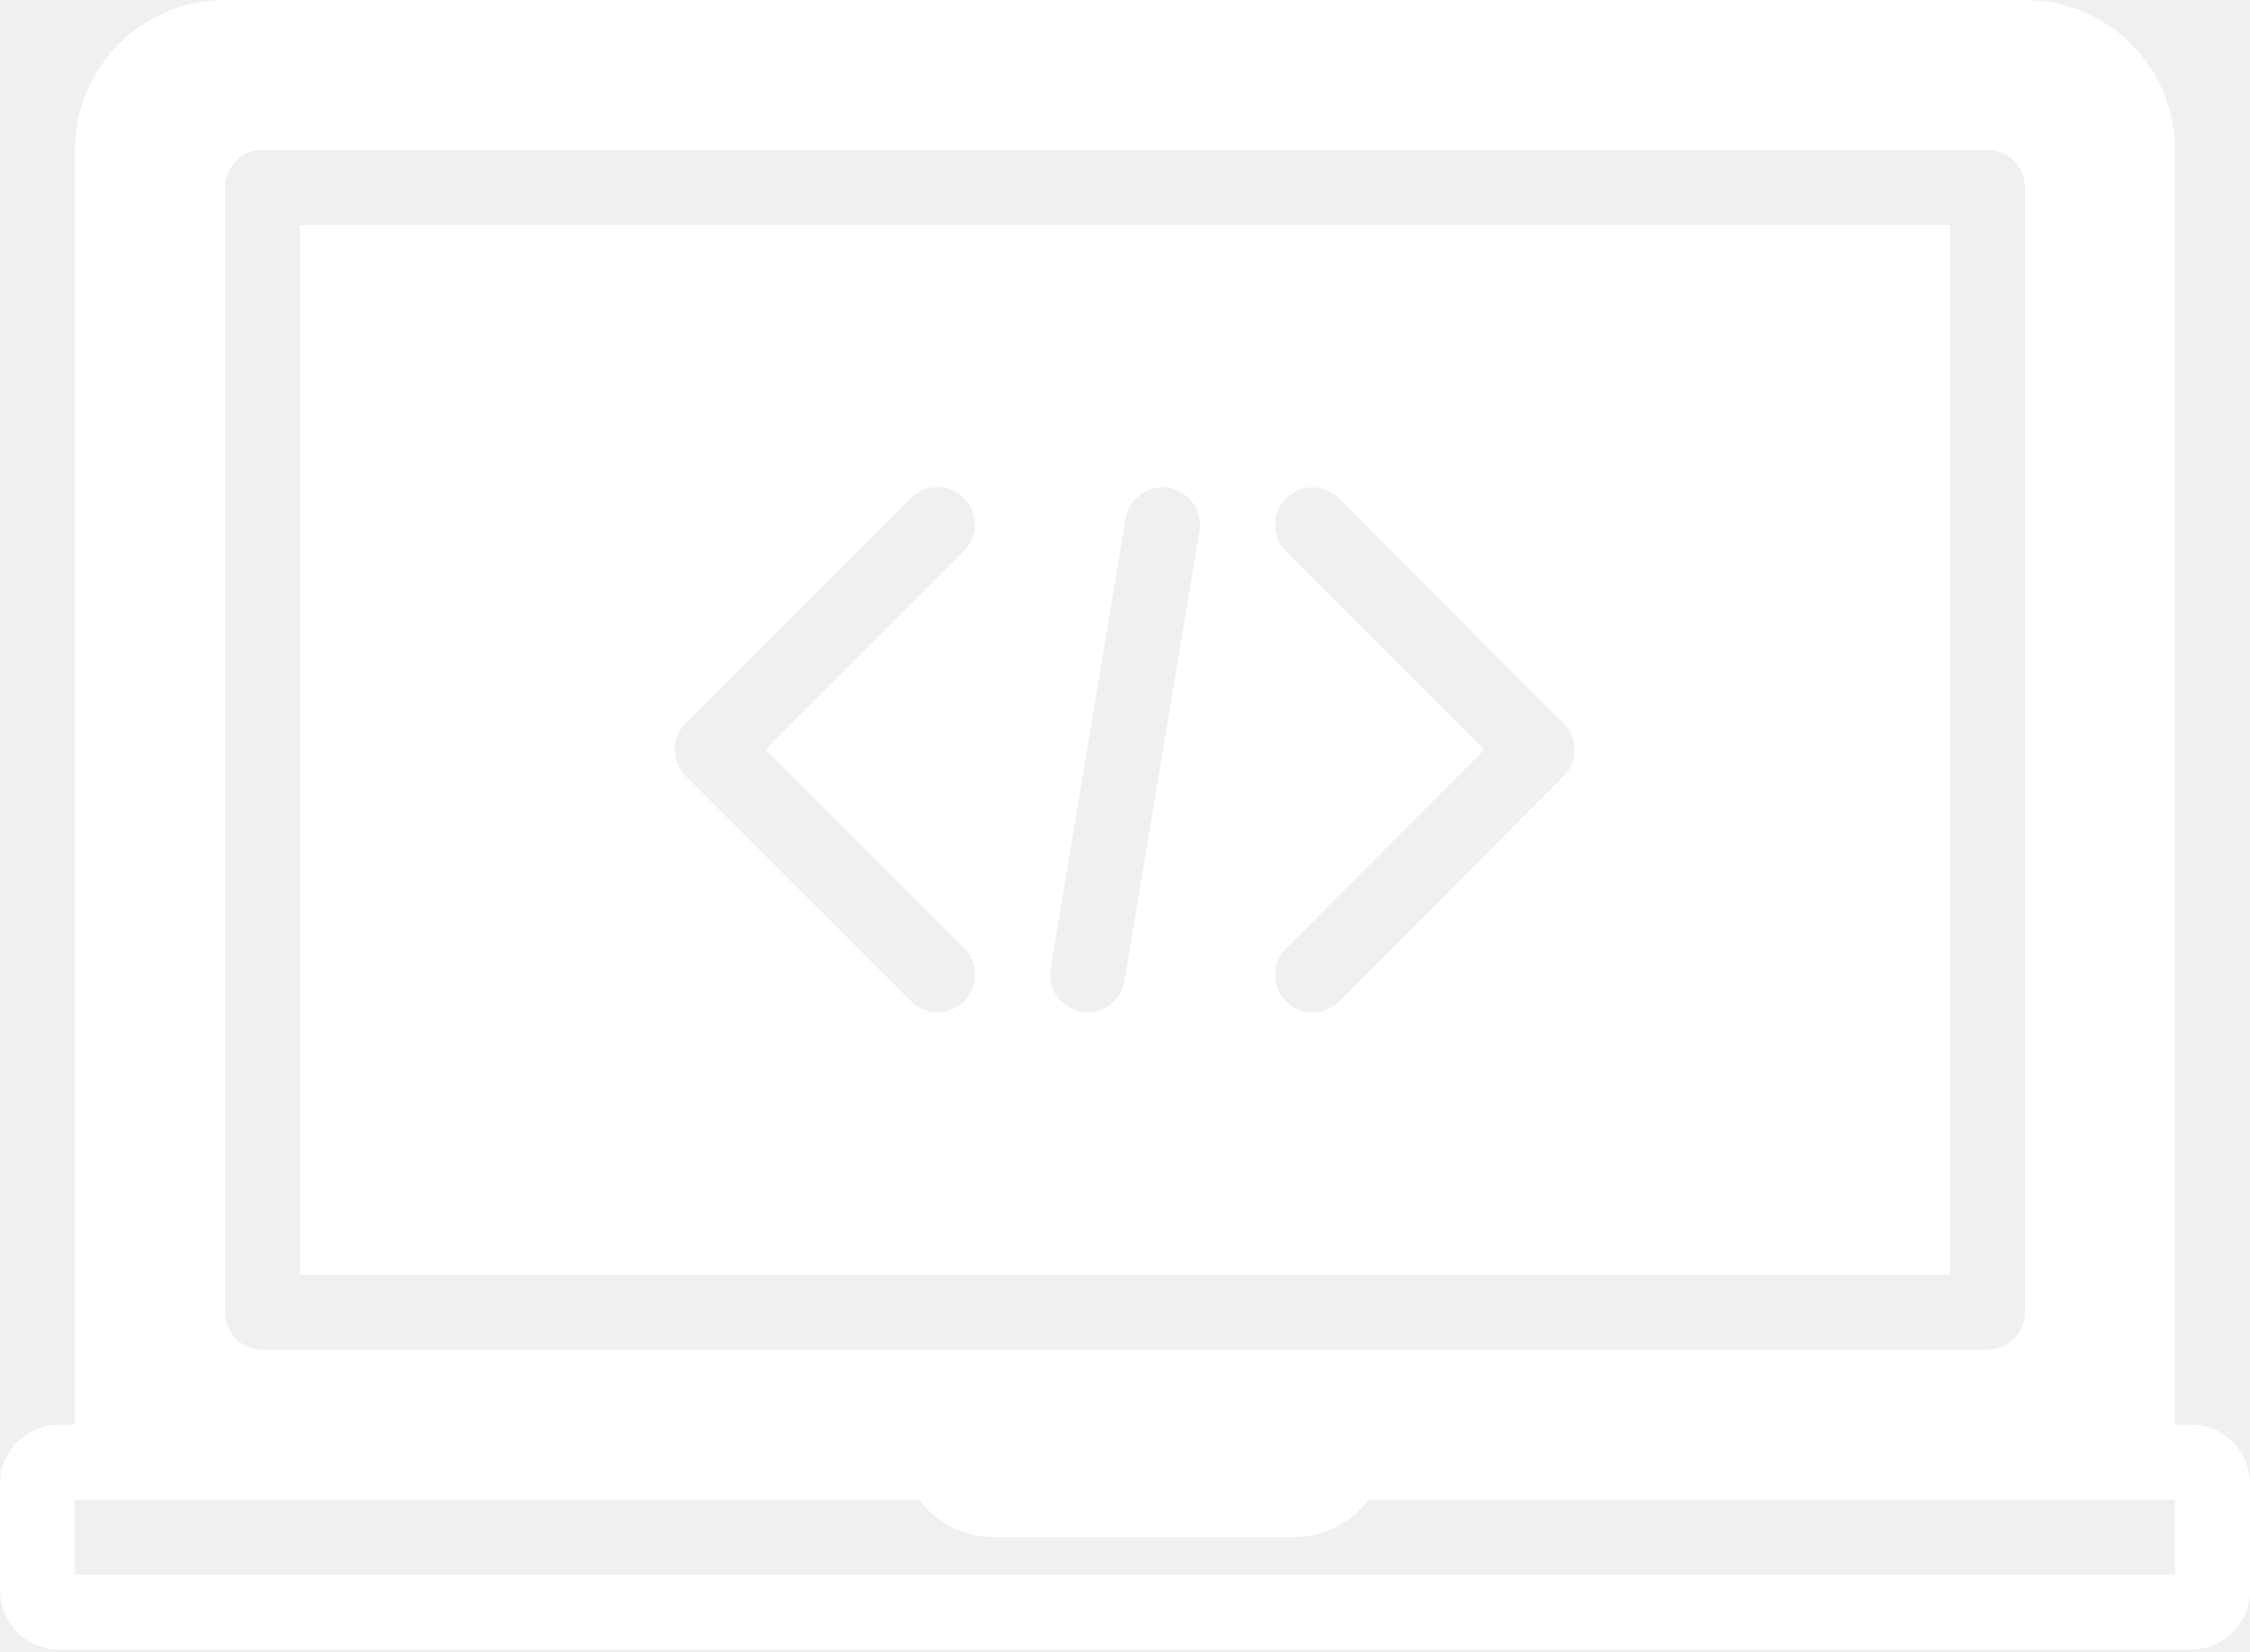
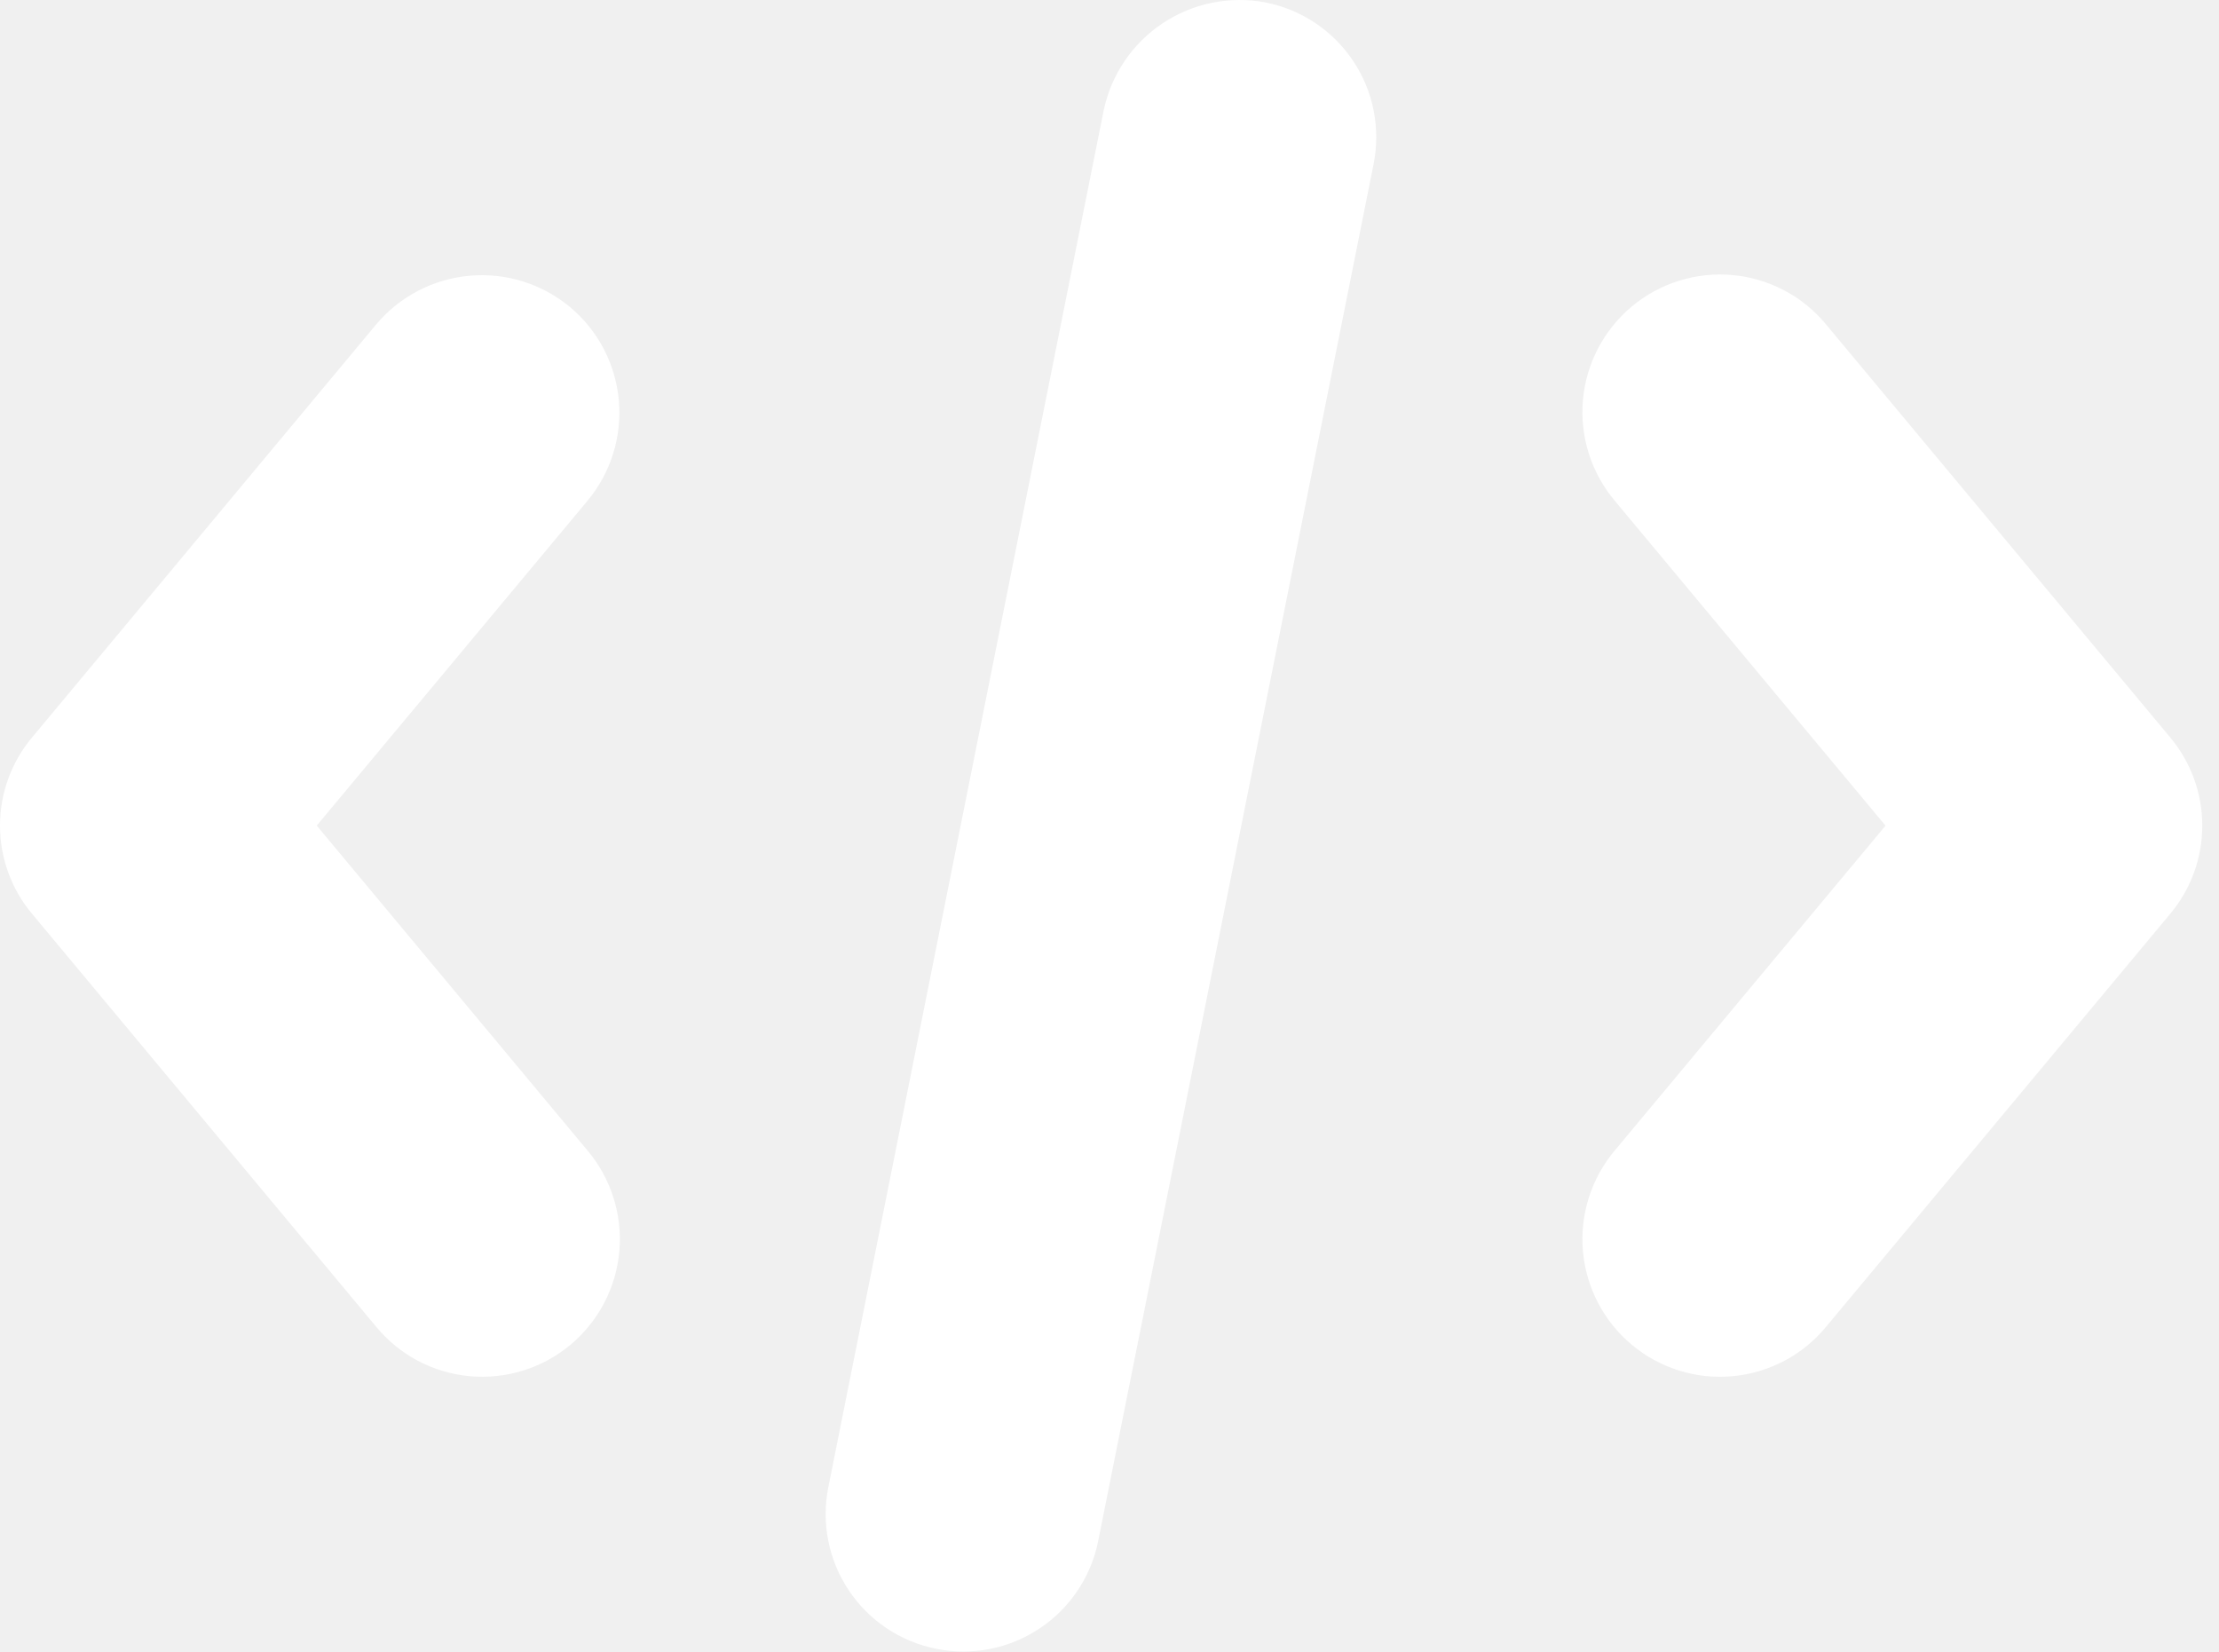
- <svg xmlns="http://www.w3.org/2000/svg" width="512" height="376" viewBox="0 0 512 376" fill="none">
-   <path d="M498.534 324.266H494.933V34.133C494.933 15.308 479.624 0 460.8 0H51.2C32.375 0 17.067 15.309 17.067 34.133V324.266H13.466C6.042 324.266 0 330.308 0 337.732V362.001C0 369.425 6.042 375.467 13.466 375.467H498.535C505.959 375.467 512.001 369.425 512.001 362.001V337.732C512 330.308 505.958 324.266 498.534 324.266ZM51.2 42.666C51.2 37.956 55.023 34.133 59.733 34.133H452.266C456.976 34.133 460.799 37.956 460.799 42.666V298.666C460.799 303.376 456.976 307.199 452.266 307.199H59.733C55.023 307.199 51.2 303.376 51.2 298.666V42.666V42.666ZM494.933 358.4H17.067V341.333H209.135C213.103 346.598 219.358 349.866 226.133 349.866H294.4C301.175 349.866 307.43 346.598 311.398 341.333H494.933V358.4Z" fill="#fff" />
-   <path d="M443.736 51.201H68.269V290.134H443.736V51.201ZM219.378 227.909C217.714 229.582 215.529 230.409 213.345 230.409C211.16 230.409 208.976 229.581 207.312 227.909L156.505 177.102C155.515 176.257 154.722 175.182 154.21 173.936C152.887 170.745 153.57 167.075 156.011 164.635L207.271 113.384C210.599 110.048 216.001 110.048 219.337 113.384C222.665 116.712 222.665 122.114 219.337 125.45L174.162 170.625L219.38 215.843C222.714 219.179 222.714 224.581 219.378 227.909ZM272.967 120.867L255.9 223.275C255.2 227.448 251.591 230.409 247.486 230.409C247.025 230.409 246.547 230.375 246.078 230.289C241.427 229.512 238.287 225.118 239.064 220.467L256.131 118.058C256.908 113.416 261.251 110.267 265.953 111.052C270.595 111.821 273.735 116.225 272.967 120.867ZM355.817 176.692L304.719 227.952C303.055 229.625 300.87 230.461 298.677 230.461C296.501 230.461 294.316 229.633 292.652 227.969C289.315 224.641 289.307 219.239 292.635 215.903L337.725 170.668L292.635 125.493C289.307 122.148 289.316 116.746 292.652 113.418C295.988 110.082 301.399 110.107 304.718 113.427L355.816 164.636C359.136 167.971 359.136 173.355 355.817 176.692Z" fill="#fff" />
+ <svg xmlns="http://www.w3.org/2000/svg" width="43" height="32" viewBox="0 0 43 32" fill="none">
+   <path d="M11.045 5.949C10.501 5.497 9.801 5.279 9.097 5.343C8.393 5.406 7.743 5.746 7.289 6.287L0.621 14.289C0.22 14.768 0 15.372 0 15.997C0 16.622 0.22 17.227 0.621 17.706L7.289 25.707C7.513 25.978 7.788 26.202 8.098 26.367C8.409 26.531 8.749 26.632 9.099 26.665C9.449 26.697 9.802 26.66 10.137 26.556C10.473 26.452 10.784 26.282 11.054 26.057C11.324 25.832 11.546 25.555 11.709 25.244C11.872 24.933 11.971 24.592 12.002 24.242C12.033 23.892 11.993 23.539 11.887 23.204C11.781 22.869 11.61 22.558 11.383 22.29L6.138 15.997L11.383 9.705C11.836 9.162 12.055 8.461 11.992 7.757C11.928 7.052 11.588 6.402 11.045 5.949Z" fill="white" />
+   <path d="M24.523 0.047C23.83 -0.084 23.113 0.062 22.527 0.453C21.94 0.845 21.531 1.451 21.387 2.141L16.052 28.812C15.983 29.156 15.982 29.509 16.05 29.853C16.118 30.197 16.253 30.524 16.448 30.815C16.643 31.106 16.893 31.357 17.184 31.551C17.476 31.745 17.803 31.88 18.146 31.948C18.32 31.983 18.496 32.001 18.673 32C19.289 31.999 19.885 31.785 20.361 31.393C20.837 31.002 21.162 30.458 21.282 29.854L26.617 3.183C26.686 2.839 26.686 2.486 26.619 2.142C26.551 1.798 26.416 1.471 26.221 1.18C26.026 0.889 25.776 0.638 25.485 0.444C25.193 0.25 24.866 0.115 24.523 0.047V0.047Z" fill="white" />
+   <path d="M42.055 14.289L35.387 6.288C35.163 6.016 34.889 5.792 34.578 5.628C34.267 5.464 33.927 5.362 33.577 5.33C33.227 5.297 32.875 5.334 32.539 5.439C32.203 5.543 31.892 5.713 31.622 5.938C31.352 6.163 31.13 6.439 30.967 6.751C30.804 7.062 30.705 7.403 30.674 7.753C30.644 8.103 30.683 8.456 30.789 8.791C30.895 9.125 31.066 9.436 31.293 9.705L36.538 15.998L31.293 22.29C31.066 22.559 30.895 22.869 30.789 23.204C30.683 23.539 30.644 23.892 30.674 24.242C30.705 24.592 30.804 24.933 30.967 25.244C31.13 25.556 31.352 25.832 31.622 26.057C31.892 26.282 32.203 26.452 32.539 26.556C32.874 26.661 33.227 26.698 33.577 26.665C33.927 26.633 34.267 26.531 34.578 26.367C34.888 26.203 35.163 25.978 35.387 25.707L42.055 17.706C42.456 17.227 42.676 16.622 42.676 15.997C42.676 15.373 42.456 14.768 42.055 14.289V14.289Z" fill="white" />
</svg>
